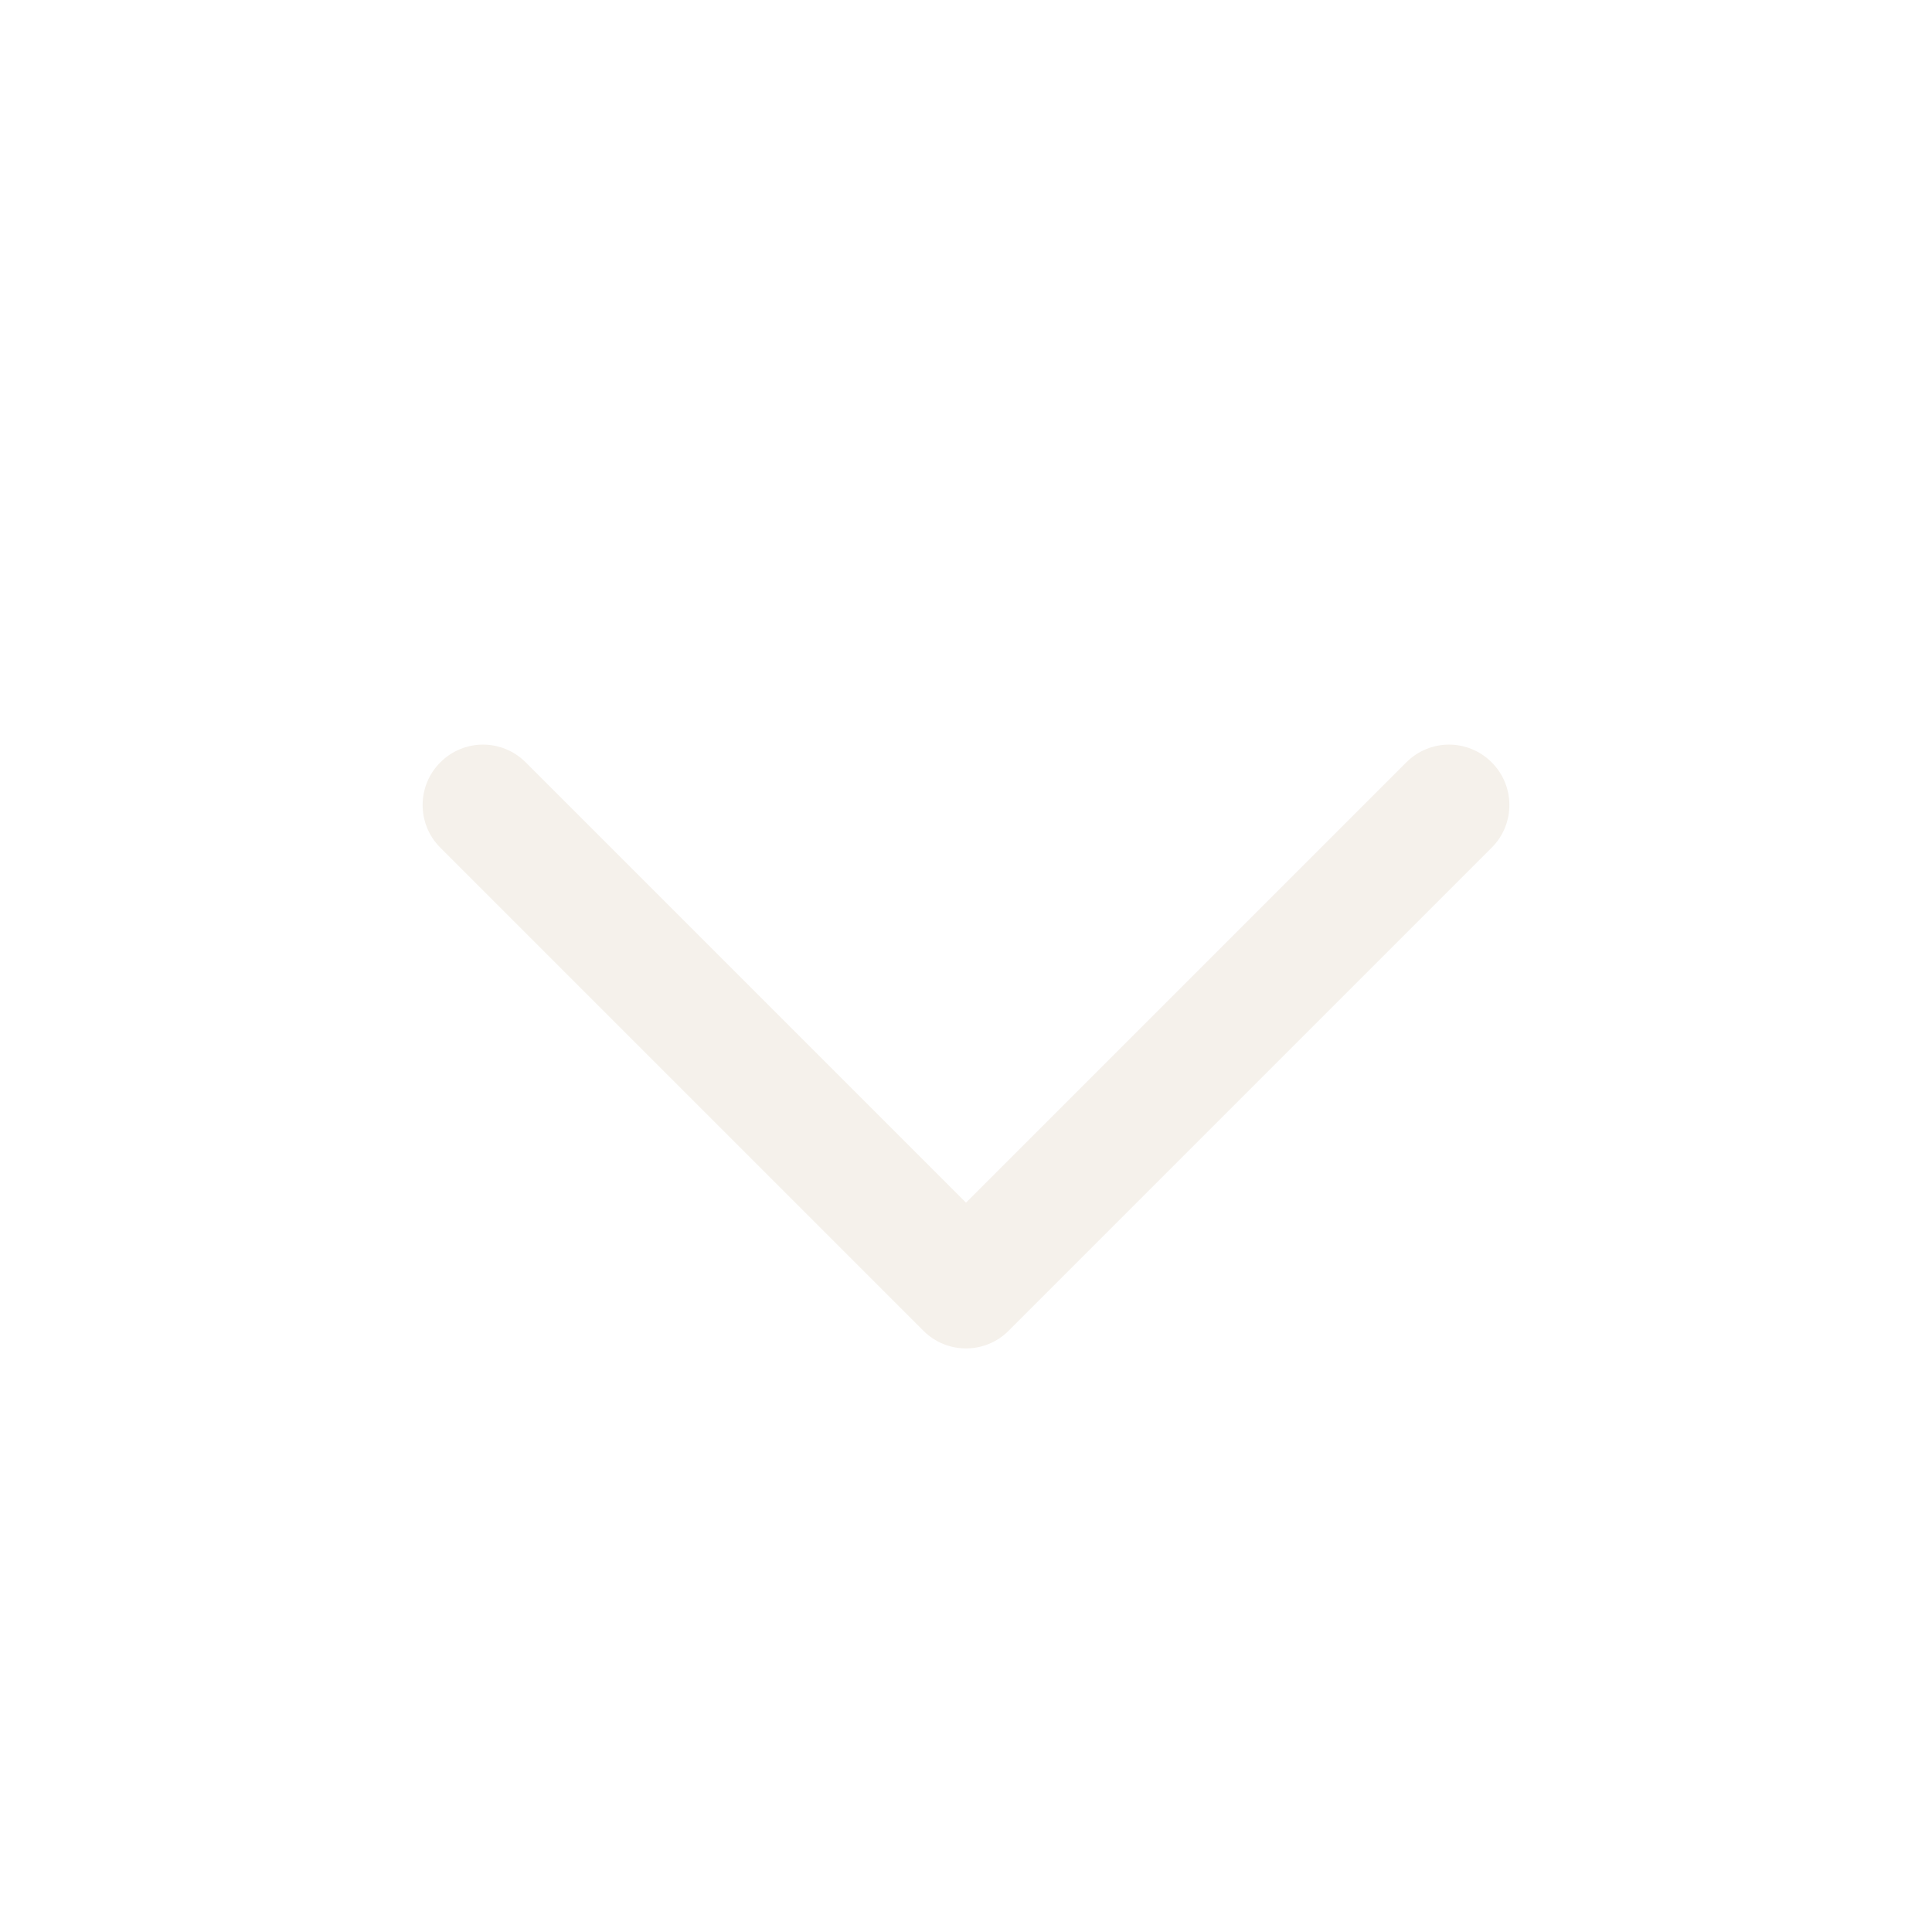
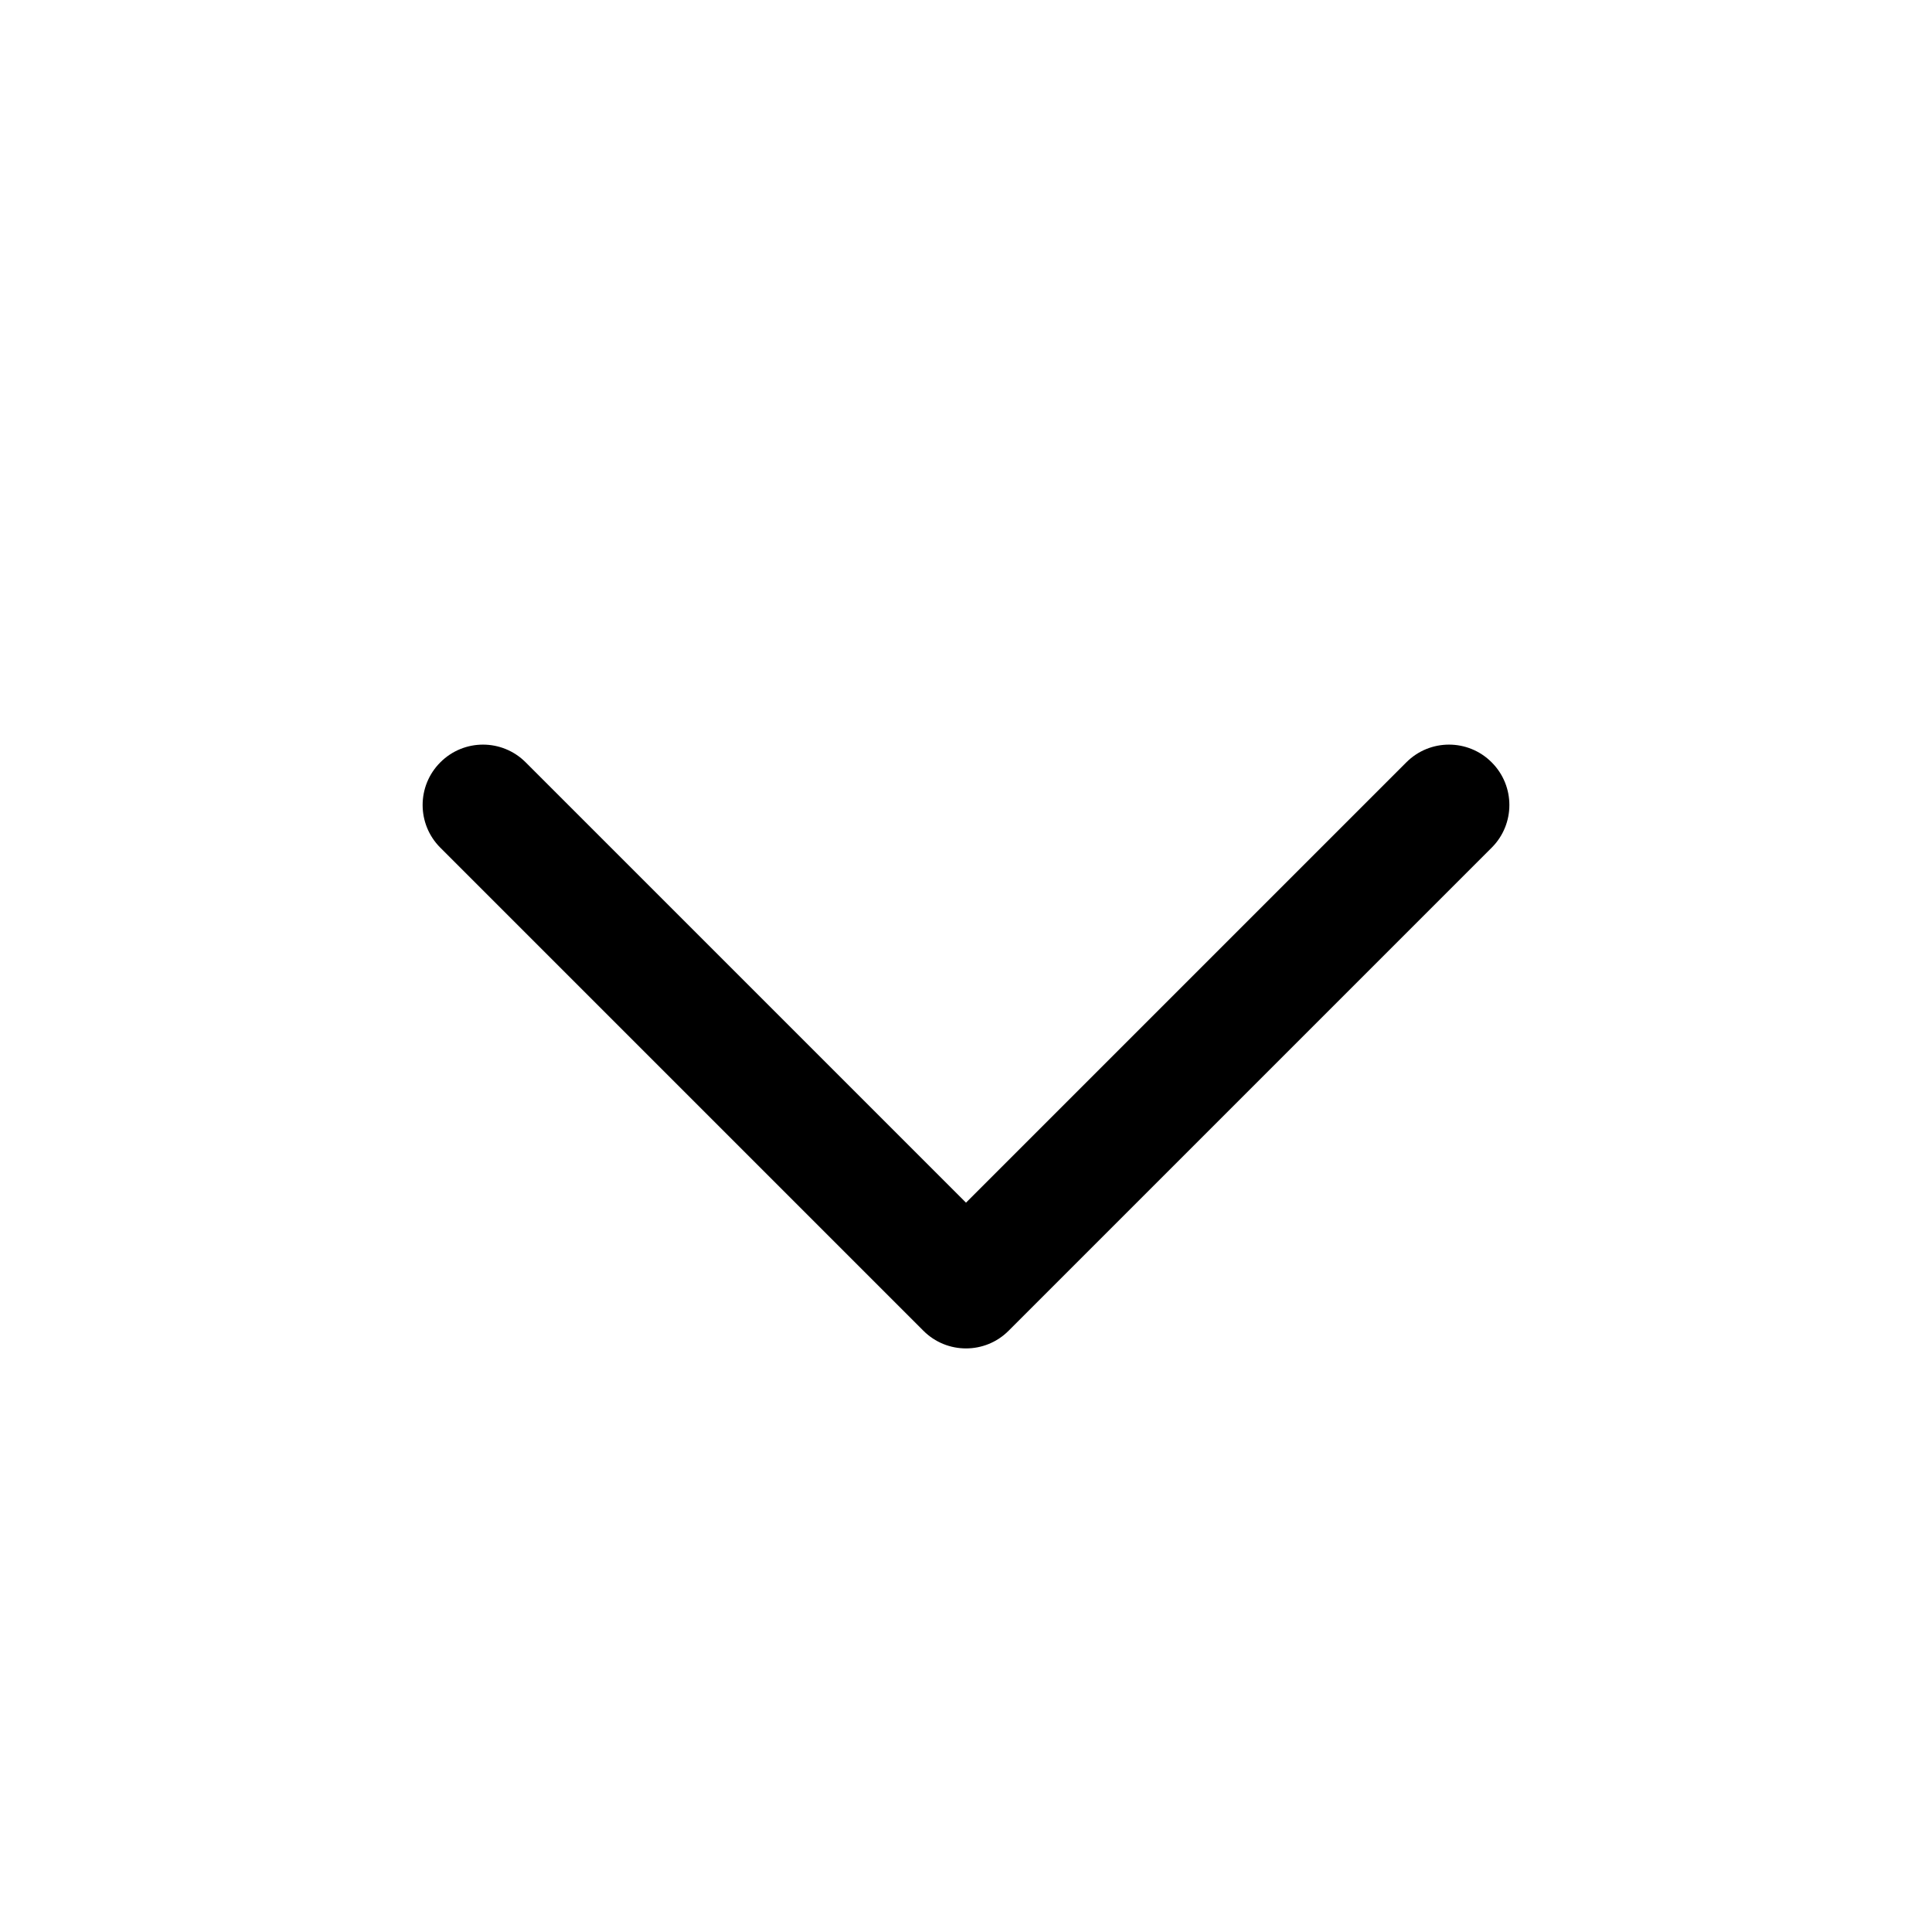
- <svg xmlns="http://www.w3.org/2000/svg" width="20" height="20" viewBox="0 0 20 20" fill="none">
-   <path fill-rule="evenodd" clip-rule="evenodd" d="M15.442 7.892C15.686 8.136 15.686 8.531 15.442 8.775L10.442 13.775C10.198 14.02 9.802 14.02 9.558 13.775L4.558 8.775C4.314 8.531 4.314 8.136 4.558 7.892C4.802 7.647 5.198 7.647 5.442 7.892L10 12.45L14.558 7.892C14.802 7.647 15.198 7.647 15.442 7.892Z" fill="#F5F1EB" />
+ <svg xmlns="http://www.w3.org/2000/svg" aria-hidden="true" focusable="false" viewBox="0 0 20 20" fill="none">
+   <path fill-rule="evenodd" clip-rule="evenodd" d="M15.442 7.892C15.686 8.136 15.686 8.531 15.442 8.775L10.442 13.775C10.198 14.02 9.802 14.02 9.558 13.775L4.558 8.775C4.314 8.531 4.314 8.136 4.558 7.892C4.802 7.647 5.198 7.647 5.442 7.892L10 12.45L14.558 7.892C14.802 7.647 15.198 7.647 15.442 7.892Z" fill="currentColor" />
</svg>
